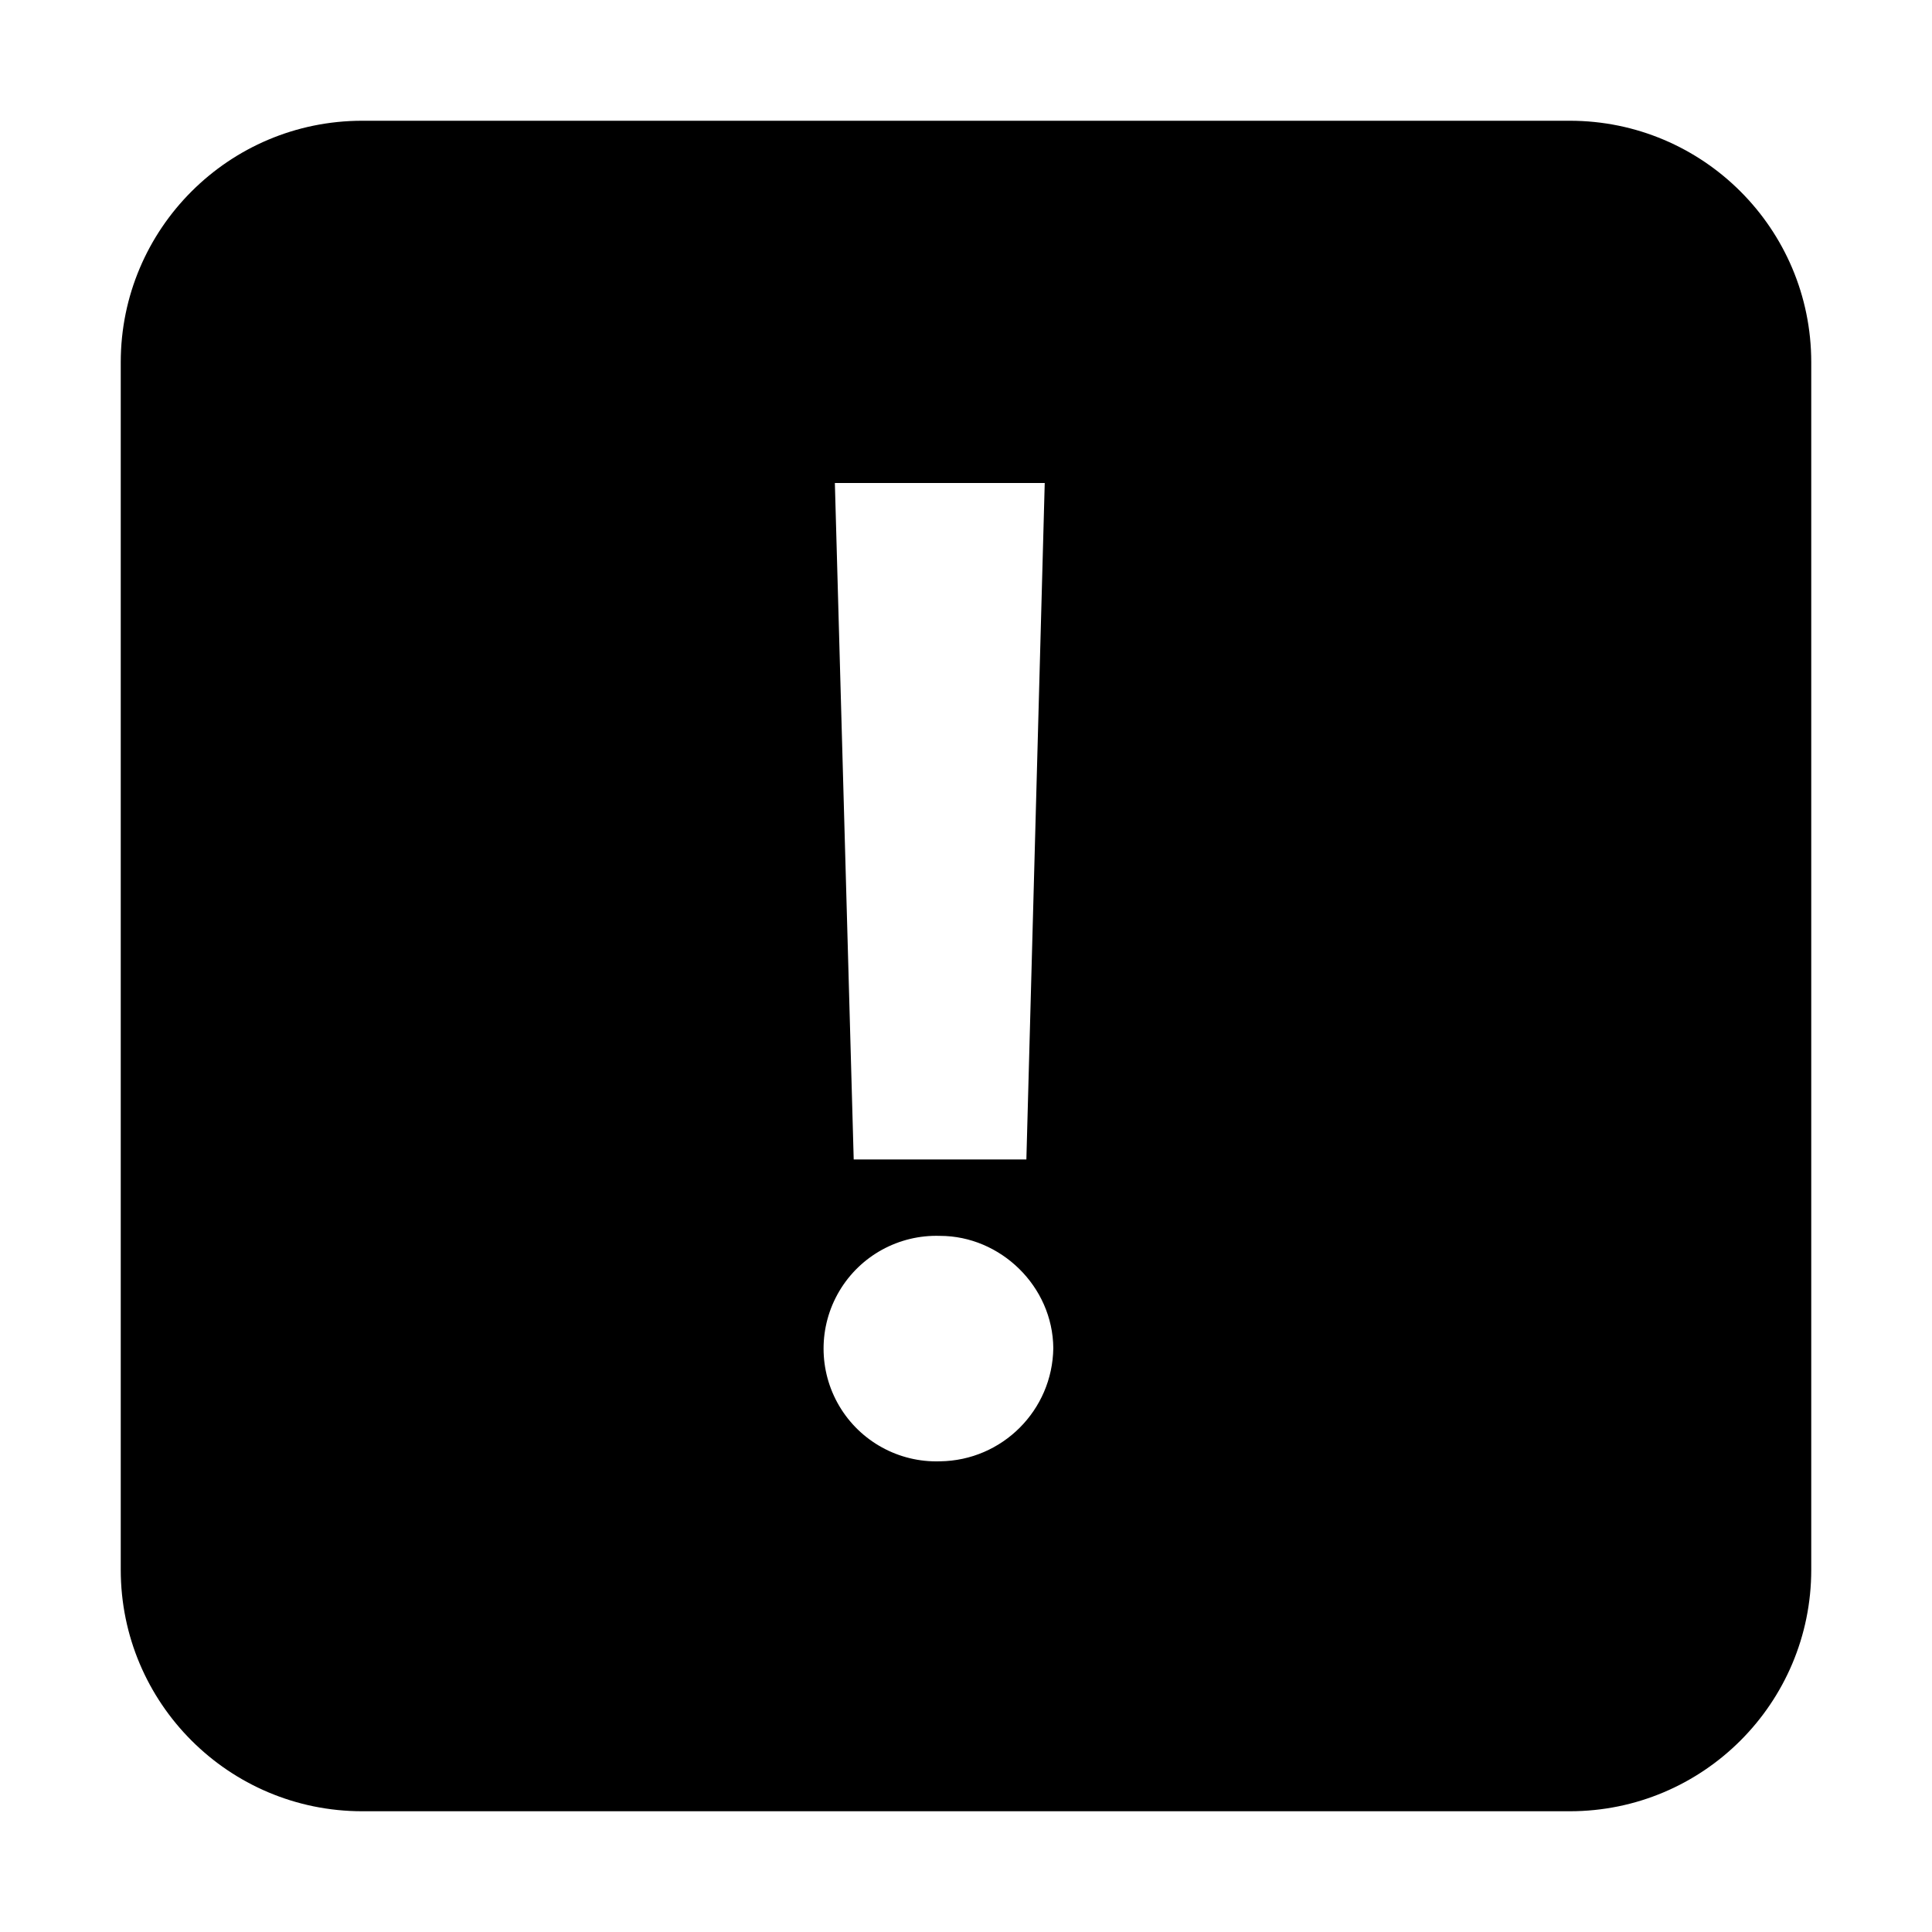
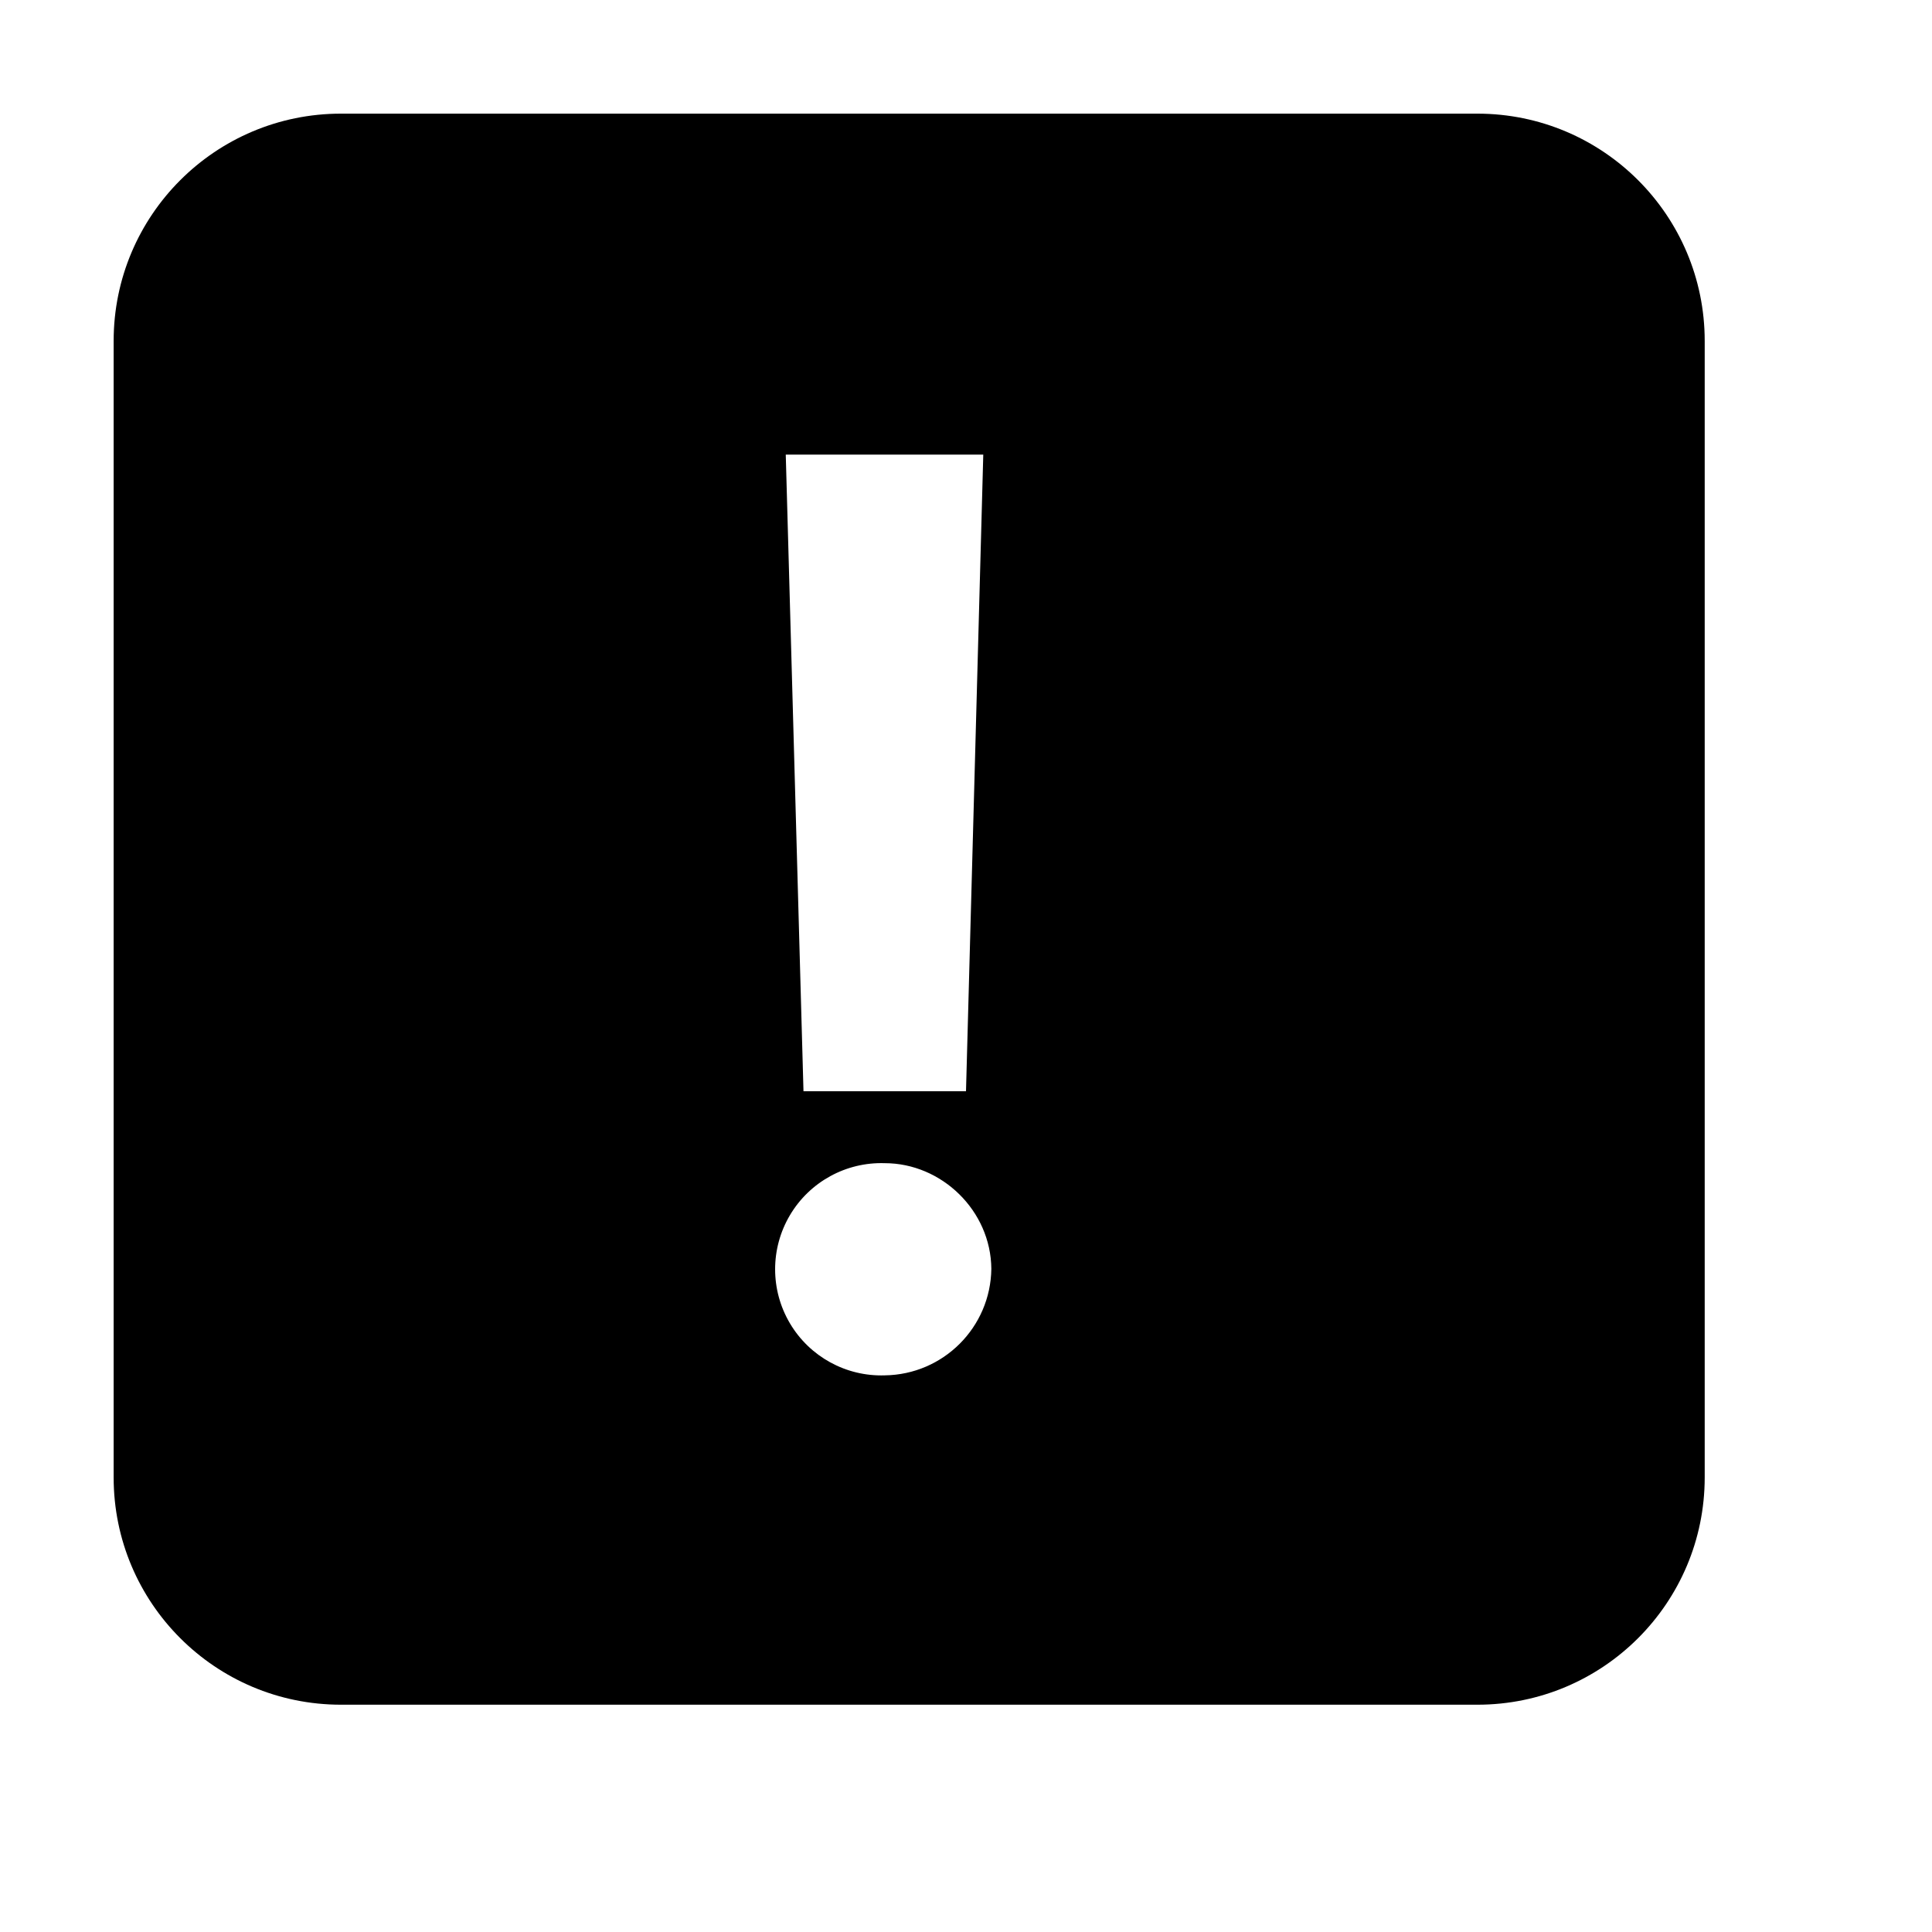
- <svg xmlns="http://www.w3.org/2000/svg" version="1.1" baseProfile="full" fill="currentColor" width="16" height="16" viewBox="-1 -1 16 16" fill2="#8A8F98">
+ <svg xmlns="http://www.w3.org/2000/svg" version="1.1" baseProfile="full" fill="currentColor" width="16" height="16" viewBox="-1 -1 17 17" fill2="#8A8F98">
  <path fill-rule="evenodd" clip-rule="evenodd" d="M2 0a2 2 0 00-2 2v10a2 2 0 002 2h10a2 2 0 002-2V2a2 2 0 00-2-2H2zm3.914 3h1.738L7.5 8.602H6.07L5.914 3zm1.809 7.164a.95.95 0 01-.938.938.934.934 0 110-1.867c.5 0 .934.417.938.93z" />
</svg>
